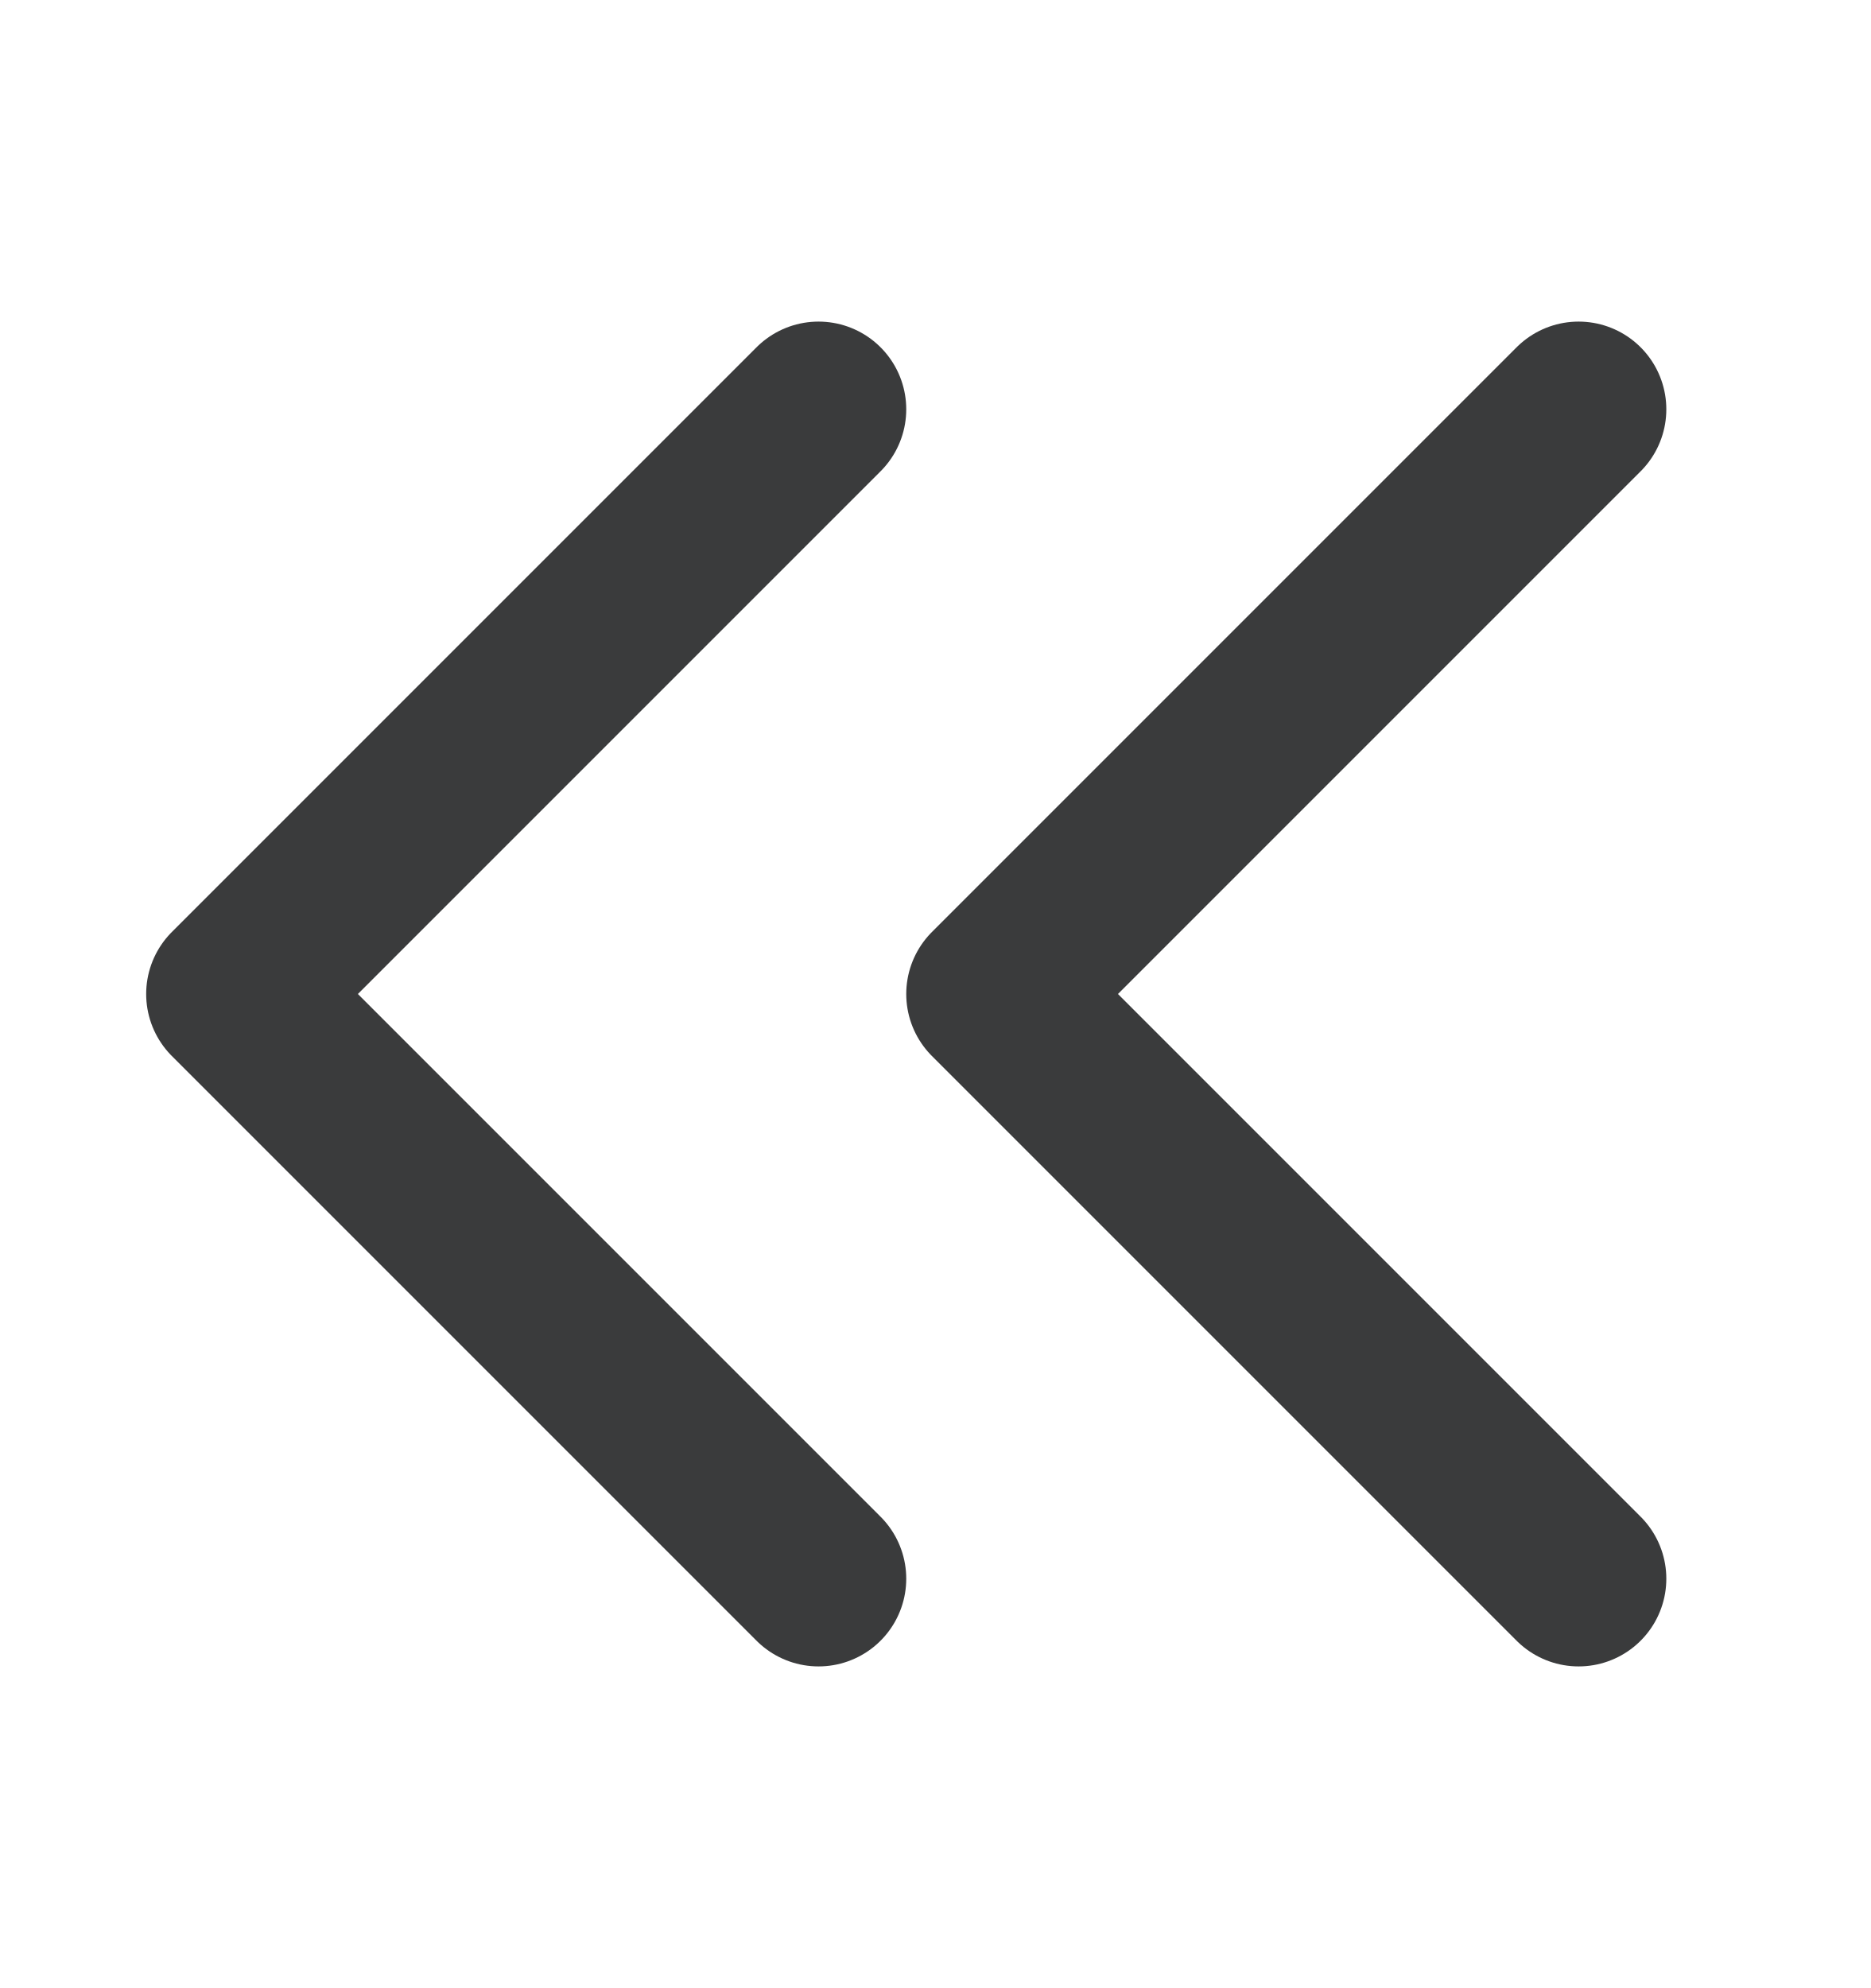
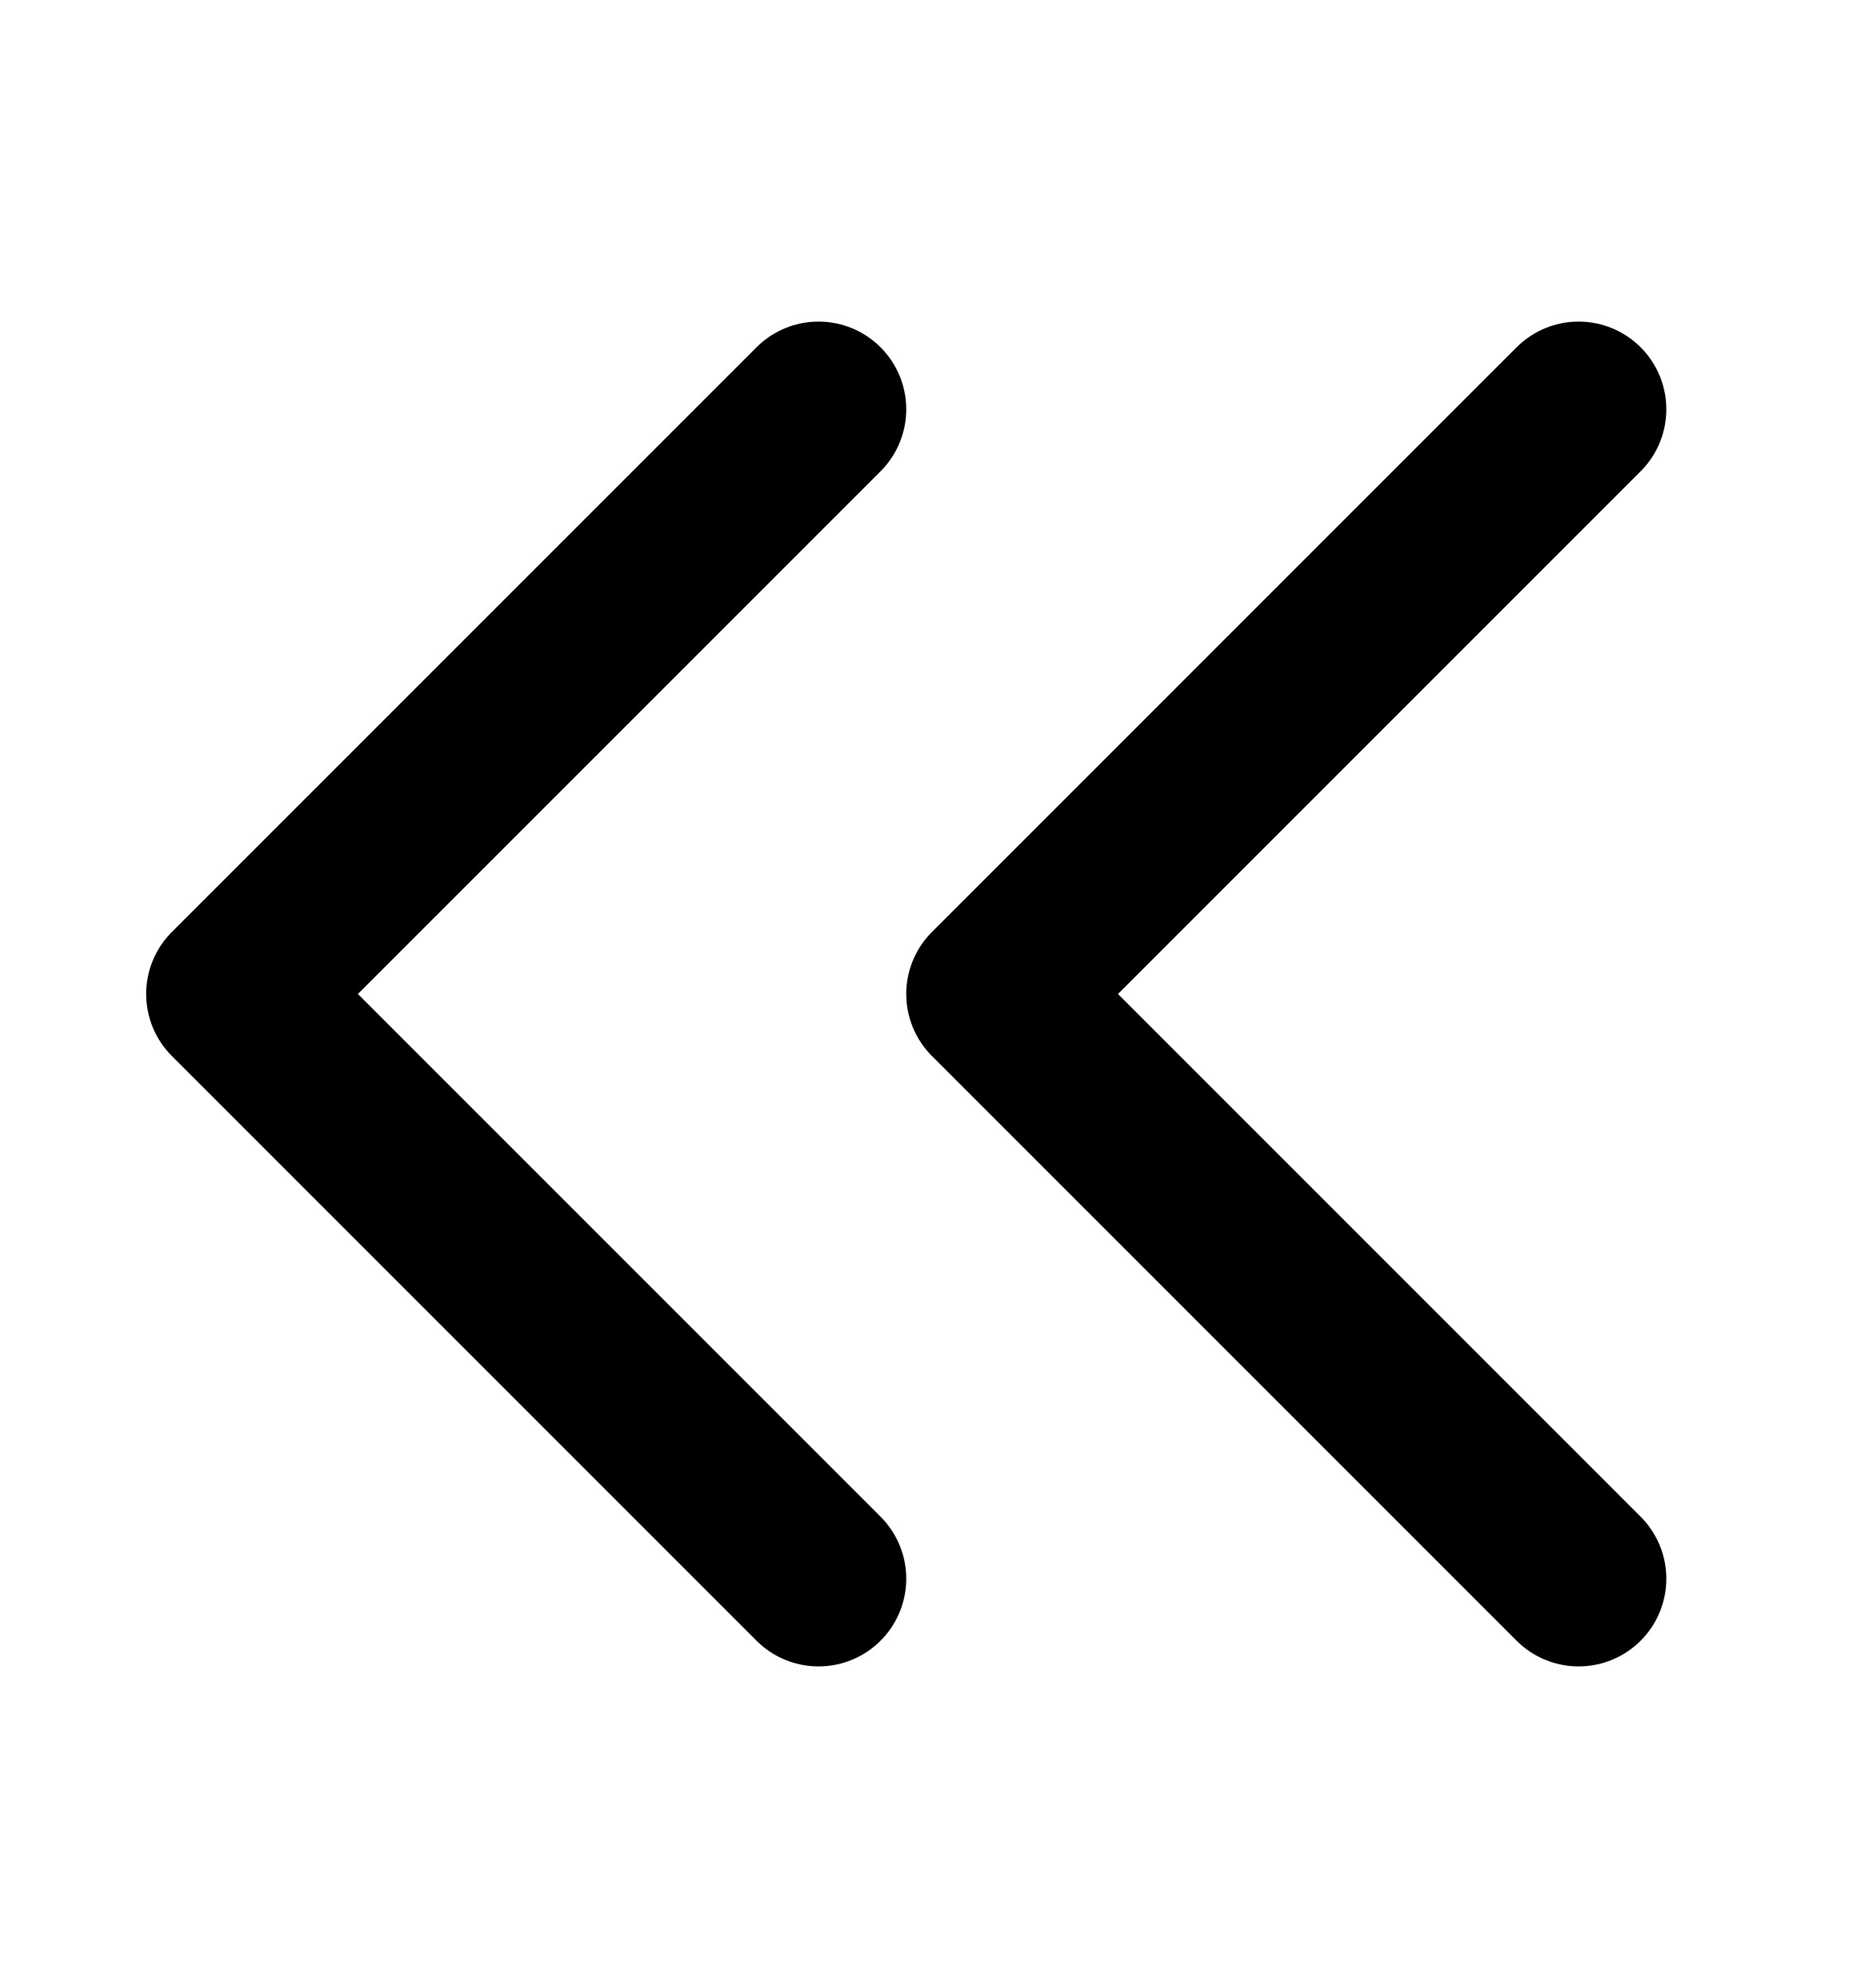
<svg xmlns="http://www.w3.org/2000/svg" width="16" height="17" viewBox="0 0 16 17" fill="none">
-   <path d="M7 13.5L2 8.5L7 3.5" stroke="#3A3B3C" stroke-width="1.5" stroke-linecap="round" stroke-linejoin="round" />
-   <path d="M13.5 13.5L8.5 8.5L13.5 3.5" stroke="#3A3B3C" stroke-width="1.5" stroke-linecap="round" stroke-linejoin="round" />
+   <path d="M7 13.5L2 8.5L7 3.5" stroke="currentColor" stroke-width="1.5" stroke-linecap="round" stroke-linejoin="round" />
+   <path d="M13.5 13.5L8.5 8.5L13.5 3.5" stroke="currentColor" stroke-width="1.5" stroke-linecap="round" stroke-linejoin="round" />
</svg>
